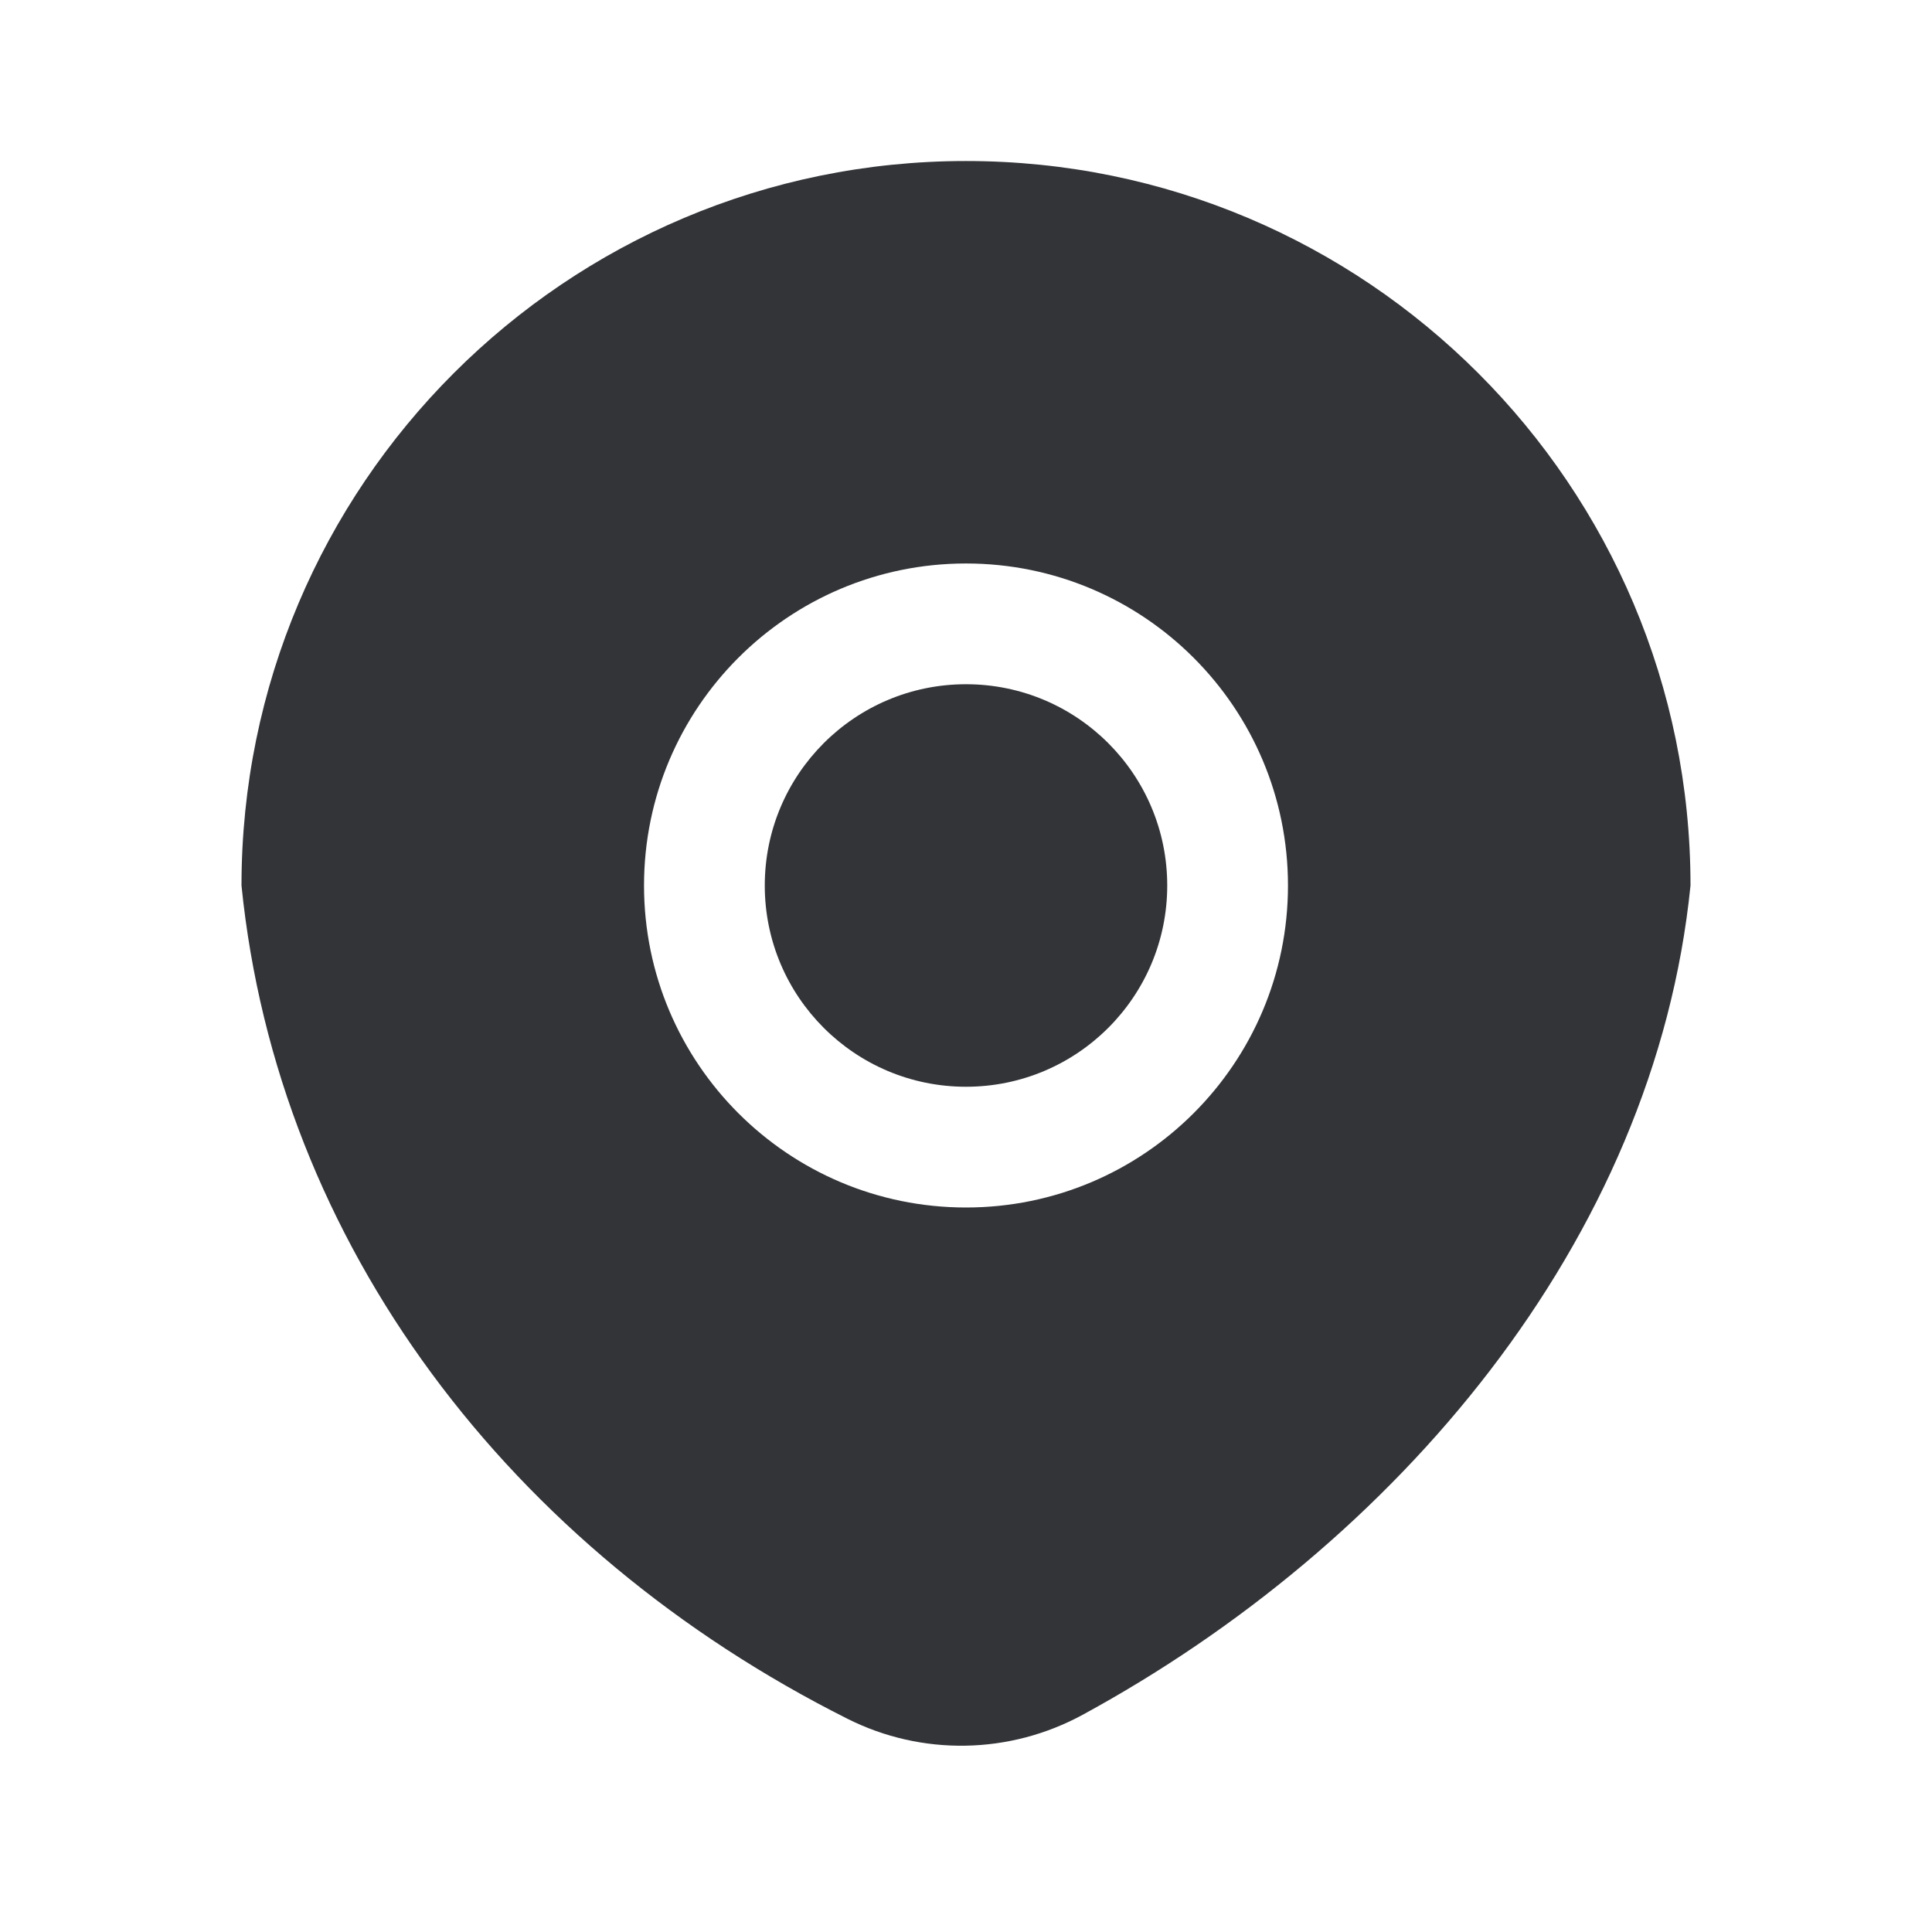
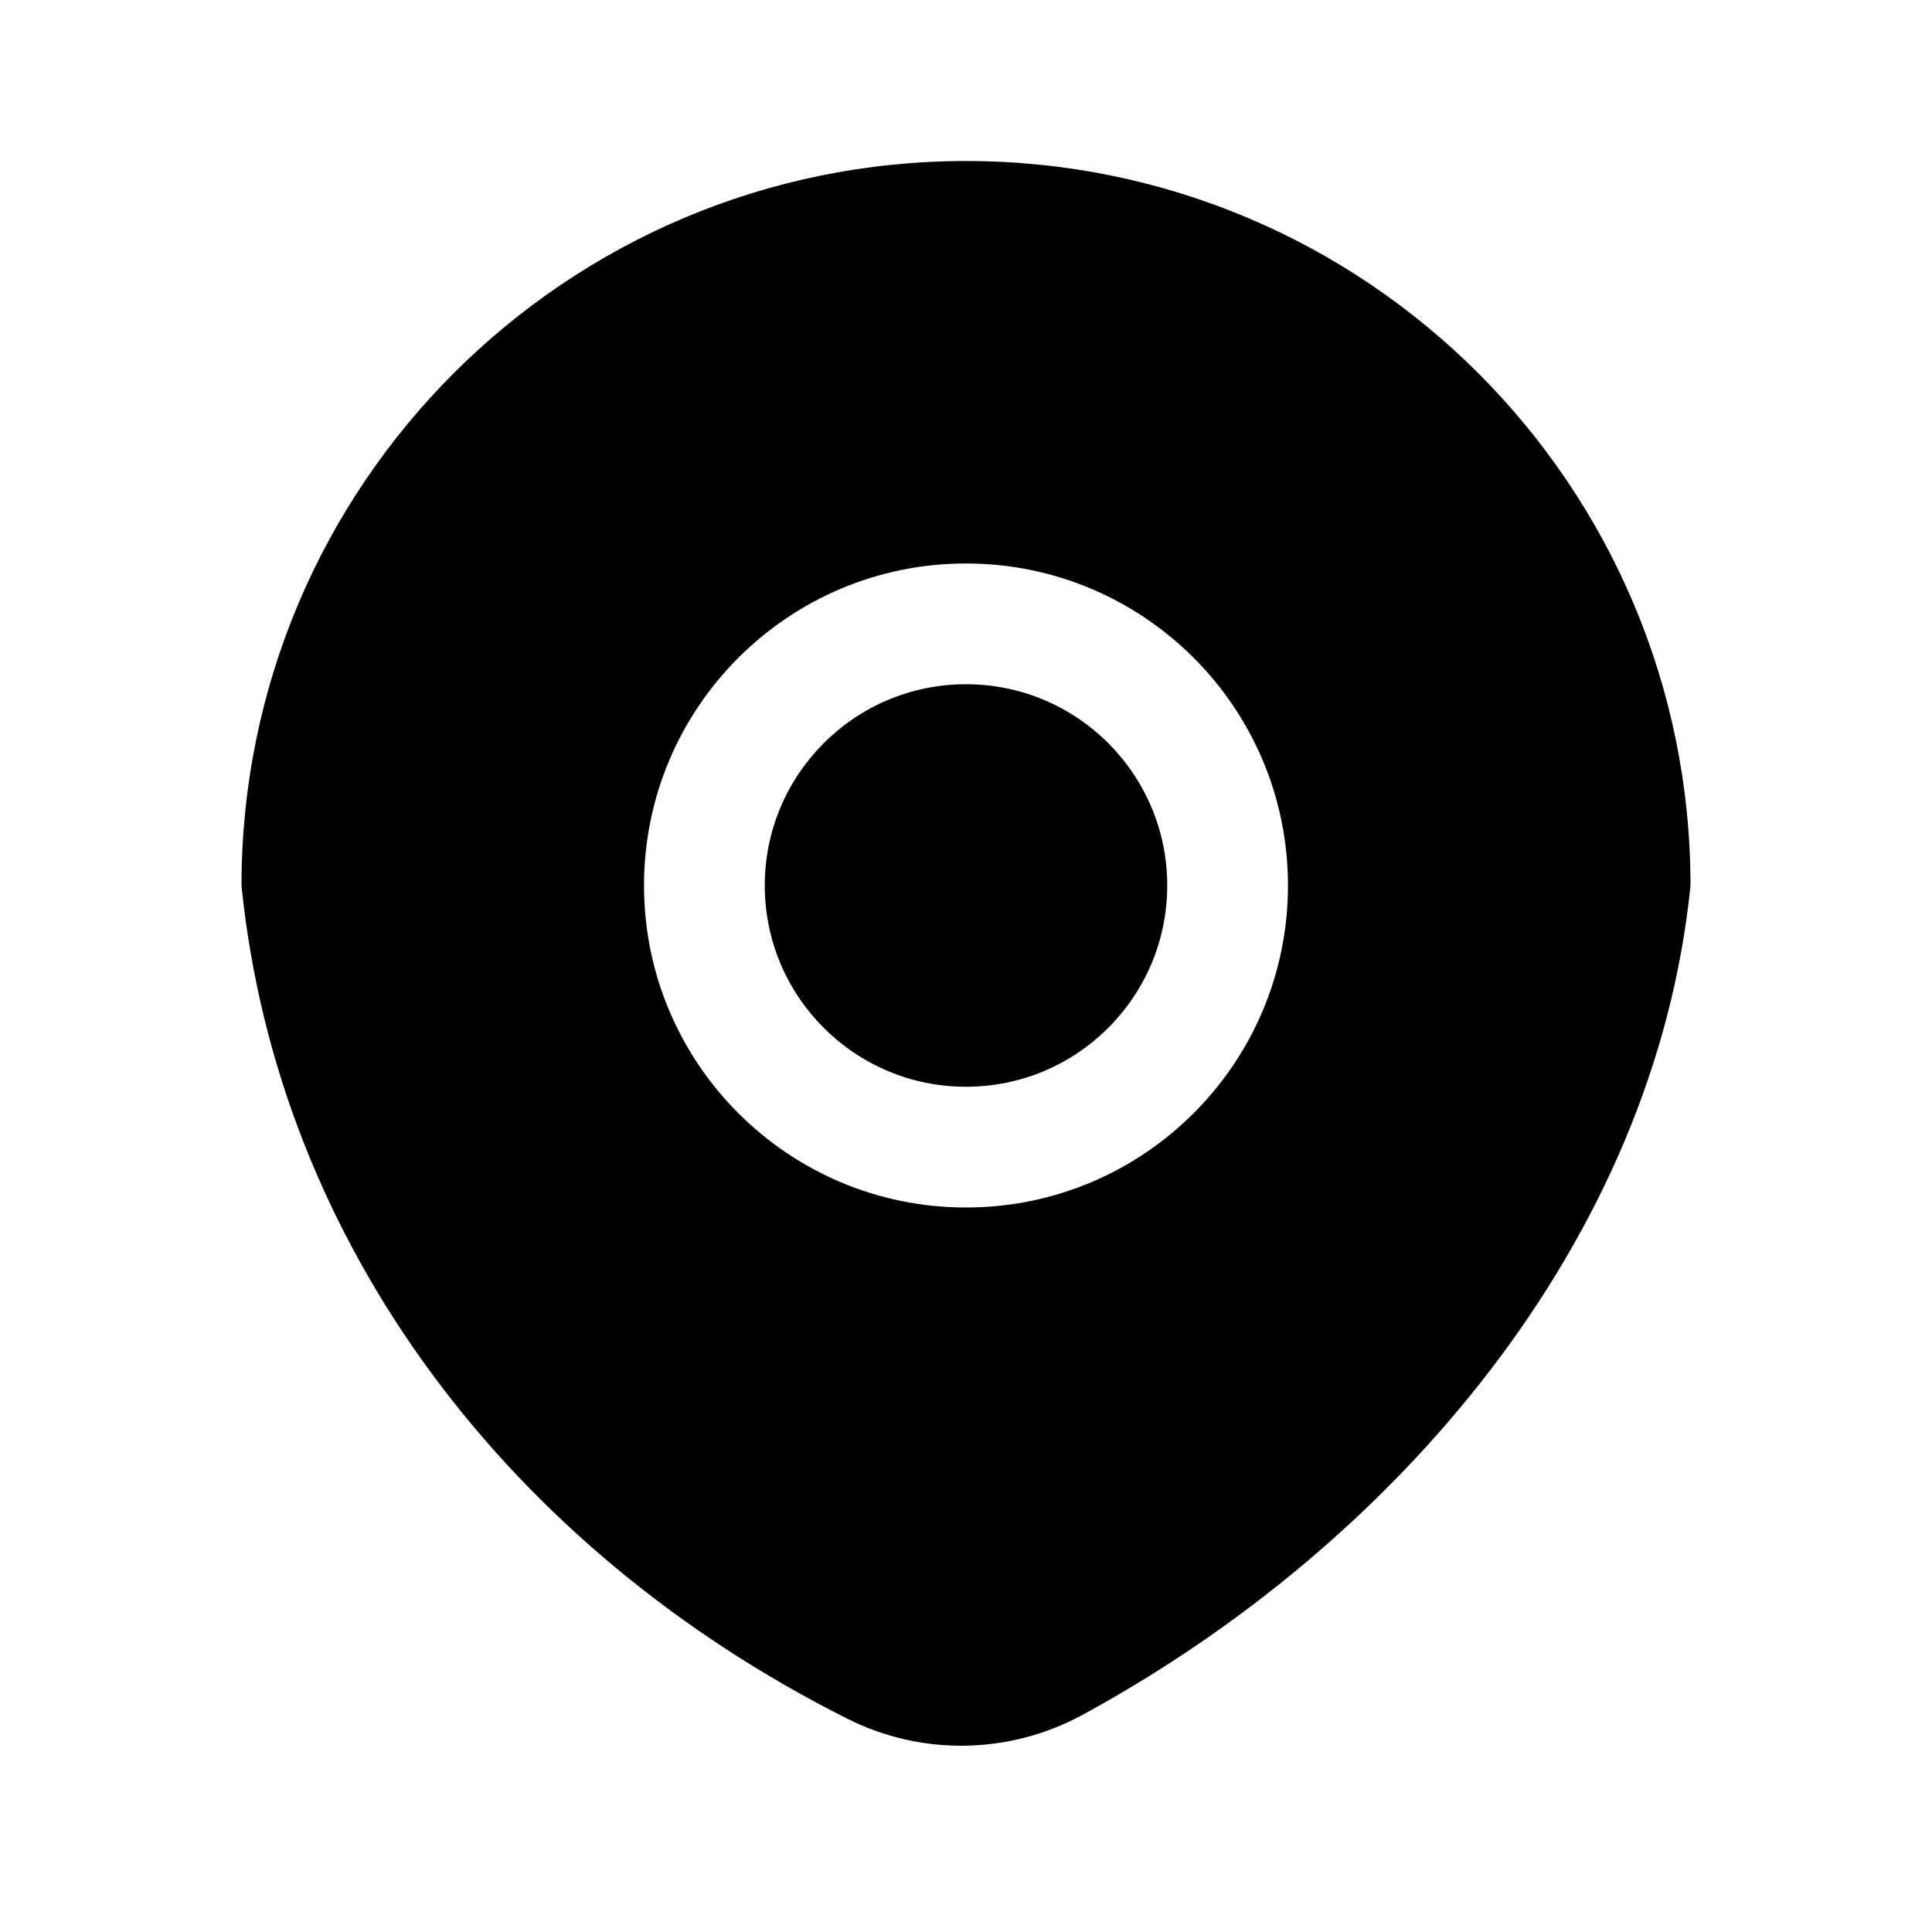
- <svg xmlns="http://www.w3.org/2000/svg" width="32" height="32" viewBox="0 0 32 32" fill="none">
-   <path d="M19.333 14.667C19.333 16.508 17.841 18 16 18C14.159 18 12.667 16.508 12.667 14.667C12.667 12.826 14.159 11.333 16 11.333C17.841 11.333 19.333 12.826 19.333 14.667Z" fill="#323438" />
-   <path fill-rule="evenodd" clip-rule="evenodd" d="M17.931 28.403C23.106 25.588 27.406 20.573 28 14.667C28 8.039 22.627 2.667 16 2.667C9.373 2.667 4 8.039 4 14.667C4.599 20.619 8.456 25.667 14.038 28.469C15.268 29.087 16.722 29.06 17.931 28.403ZM21.333 14.667C21.333 17.612 18.945 20 16 20C13.055 20 10.667 17.612 10.667 14.667C10.667 11.721 13.055 9.333 16 9.333C18.945 9.333 21.333 11.721 21.333 14.667Z" fill="#323438" />
+ <svg xmlns="http://www.w3.org/2000/svg" width="32" height="32" viewBox="0 0 32 32" fill="currentColor">
+   <path d="M19.333 14.667C19.333 16.508 17.841 18 16 18C14.159 18 12.667 16.508 12.667 14.667C12.667 12.826 14.159 11.333 16 11.333C17.841 11.333 19.333 12.826 19.333 14.667Z" fill="currentColor" />
+   <path fill-rule="evenodd" clip-rule="evenodd" d="M17.931 28.403C23.106 25.588 27.406 20.573 28 14.667C28 8.039 22.627 2.667 16 2.667C9.373 2.667 4 8.039 4 14.667C4.599 20.619 8.456 25.667 14.038 28.469C15.268 29.087 16.722 29.06 17.931 28.403ZM21.333 14.667C21.333 17.612 18.945 20 16 20C13.055 20 10.667 17.612 10.667 14.667C10.667 11.721 13.055 9.333 16 9.333C18.945 9.333 21.333 11.721 21.333 14.667Z" fill="currentColor" />
</svg>
